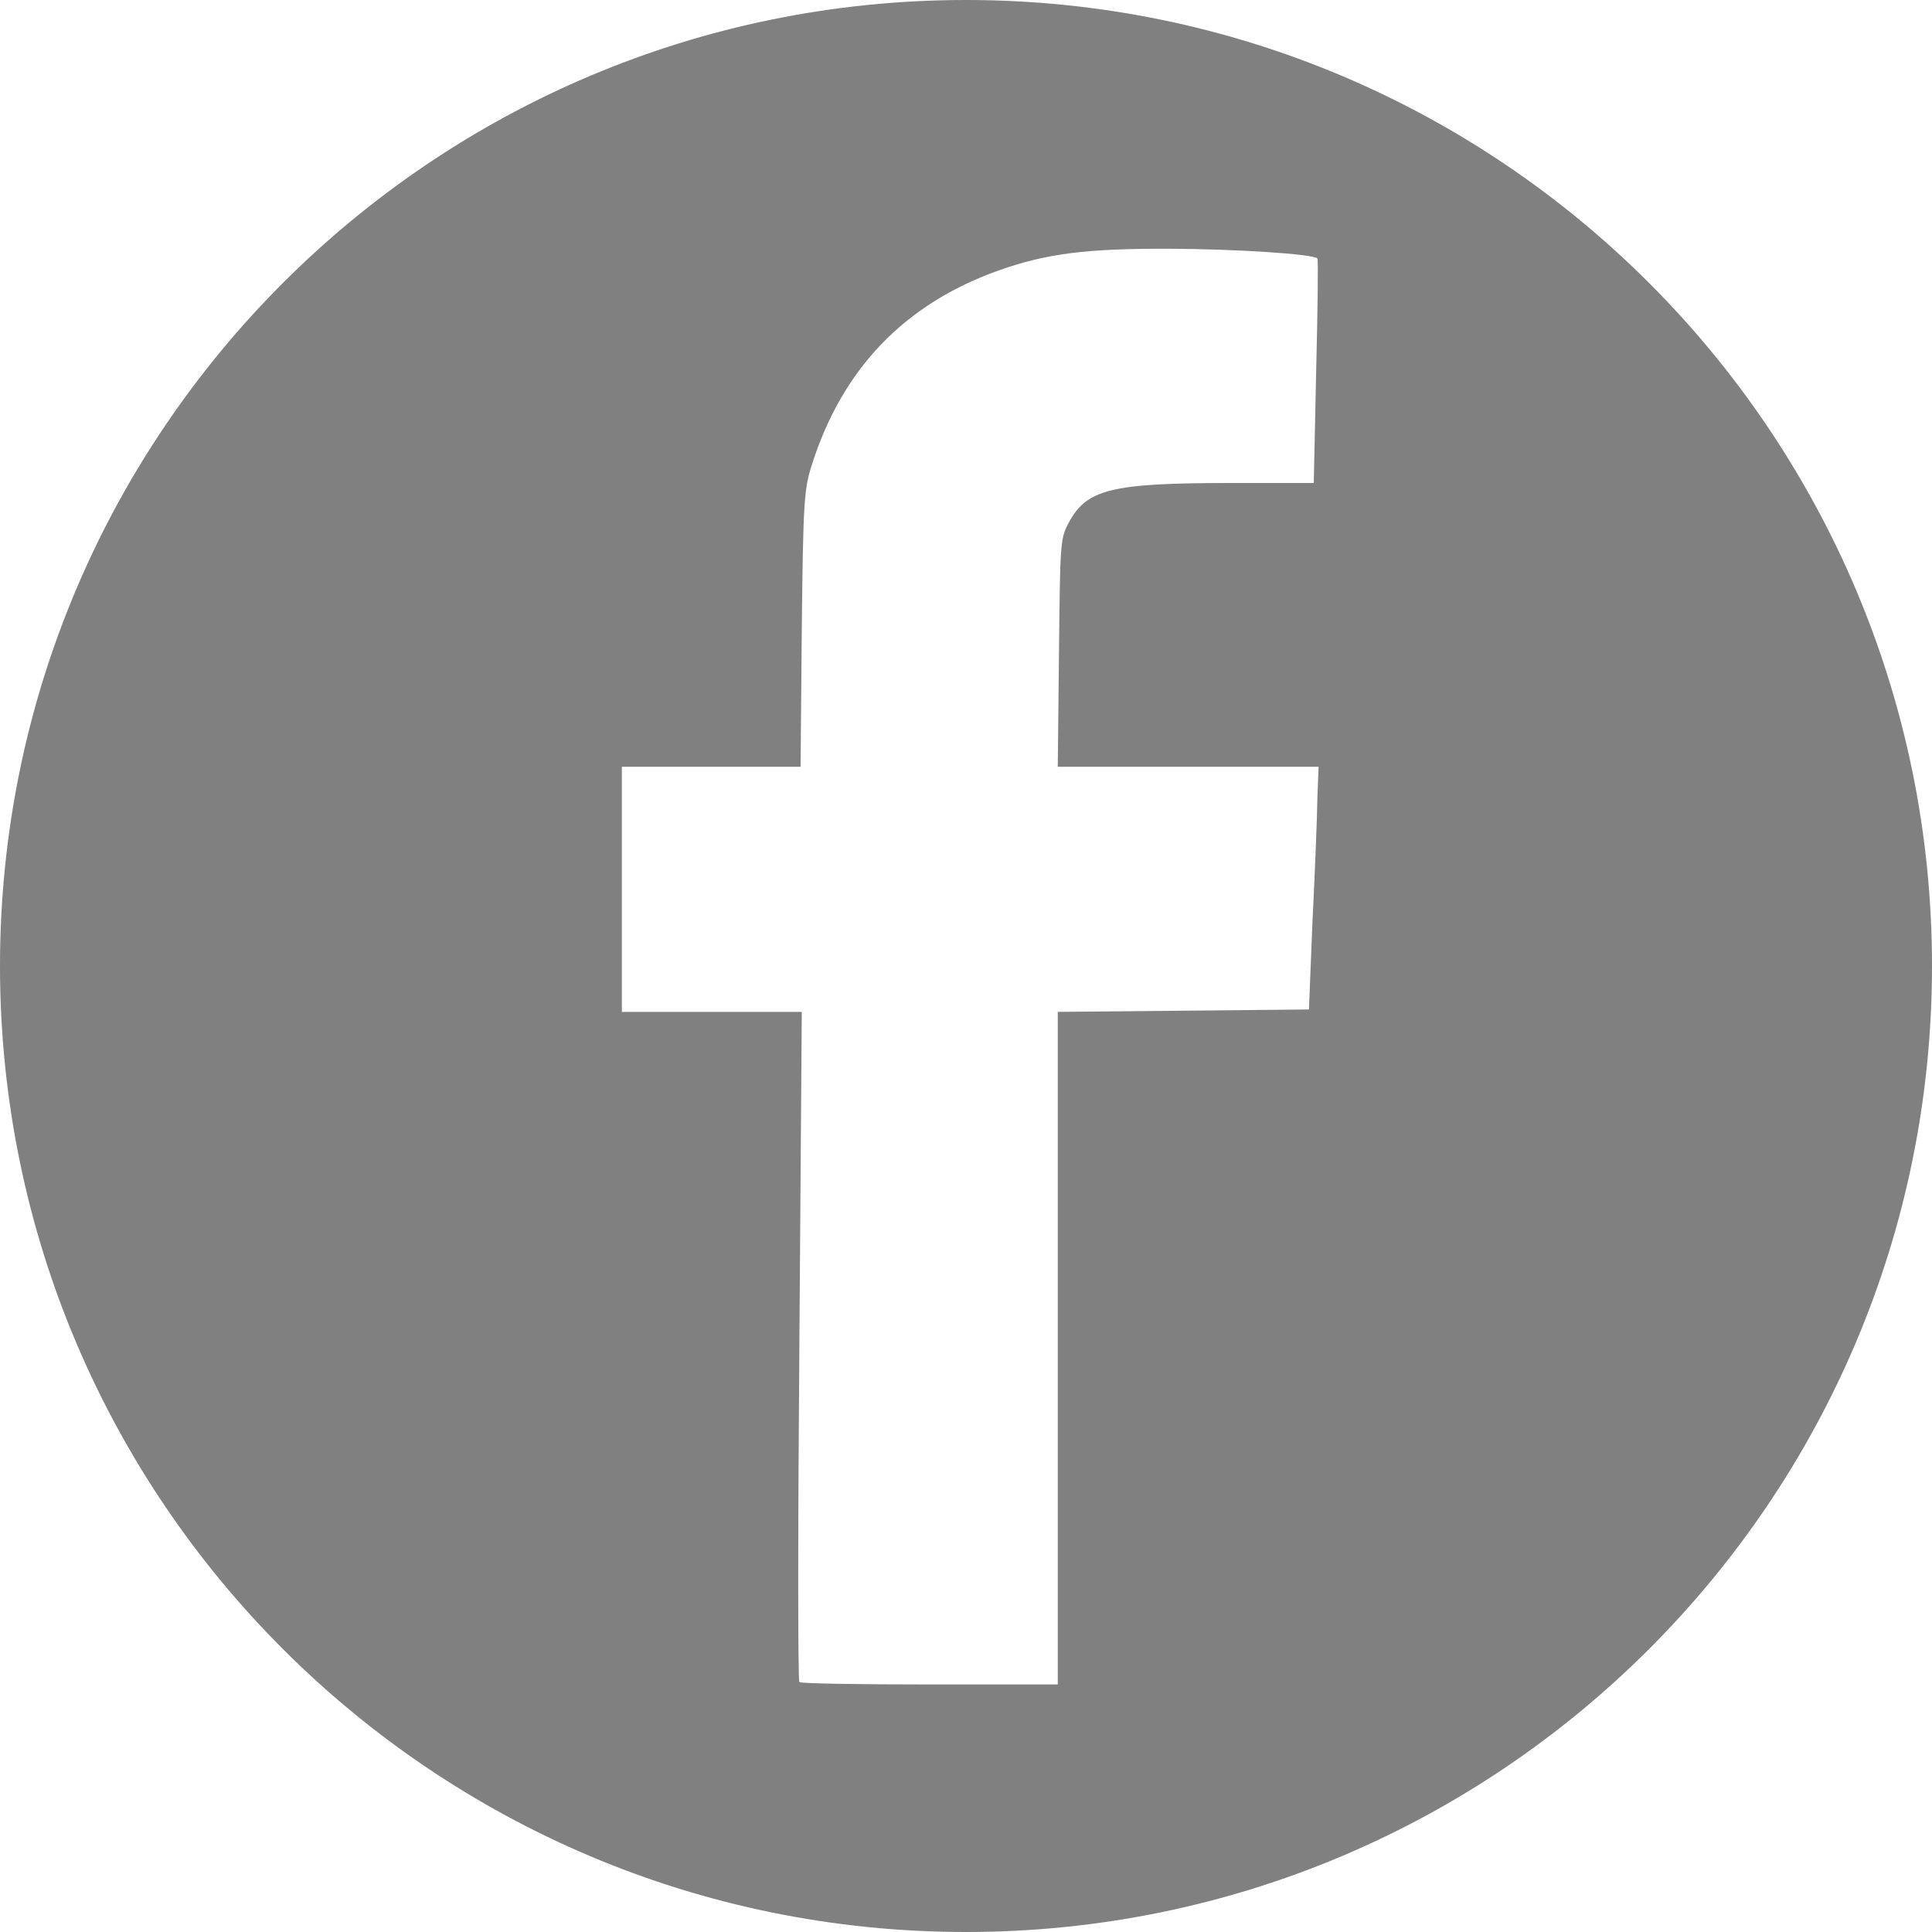
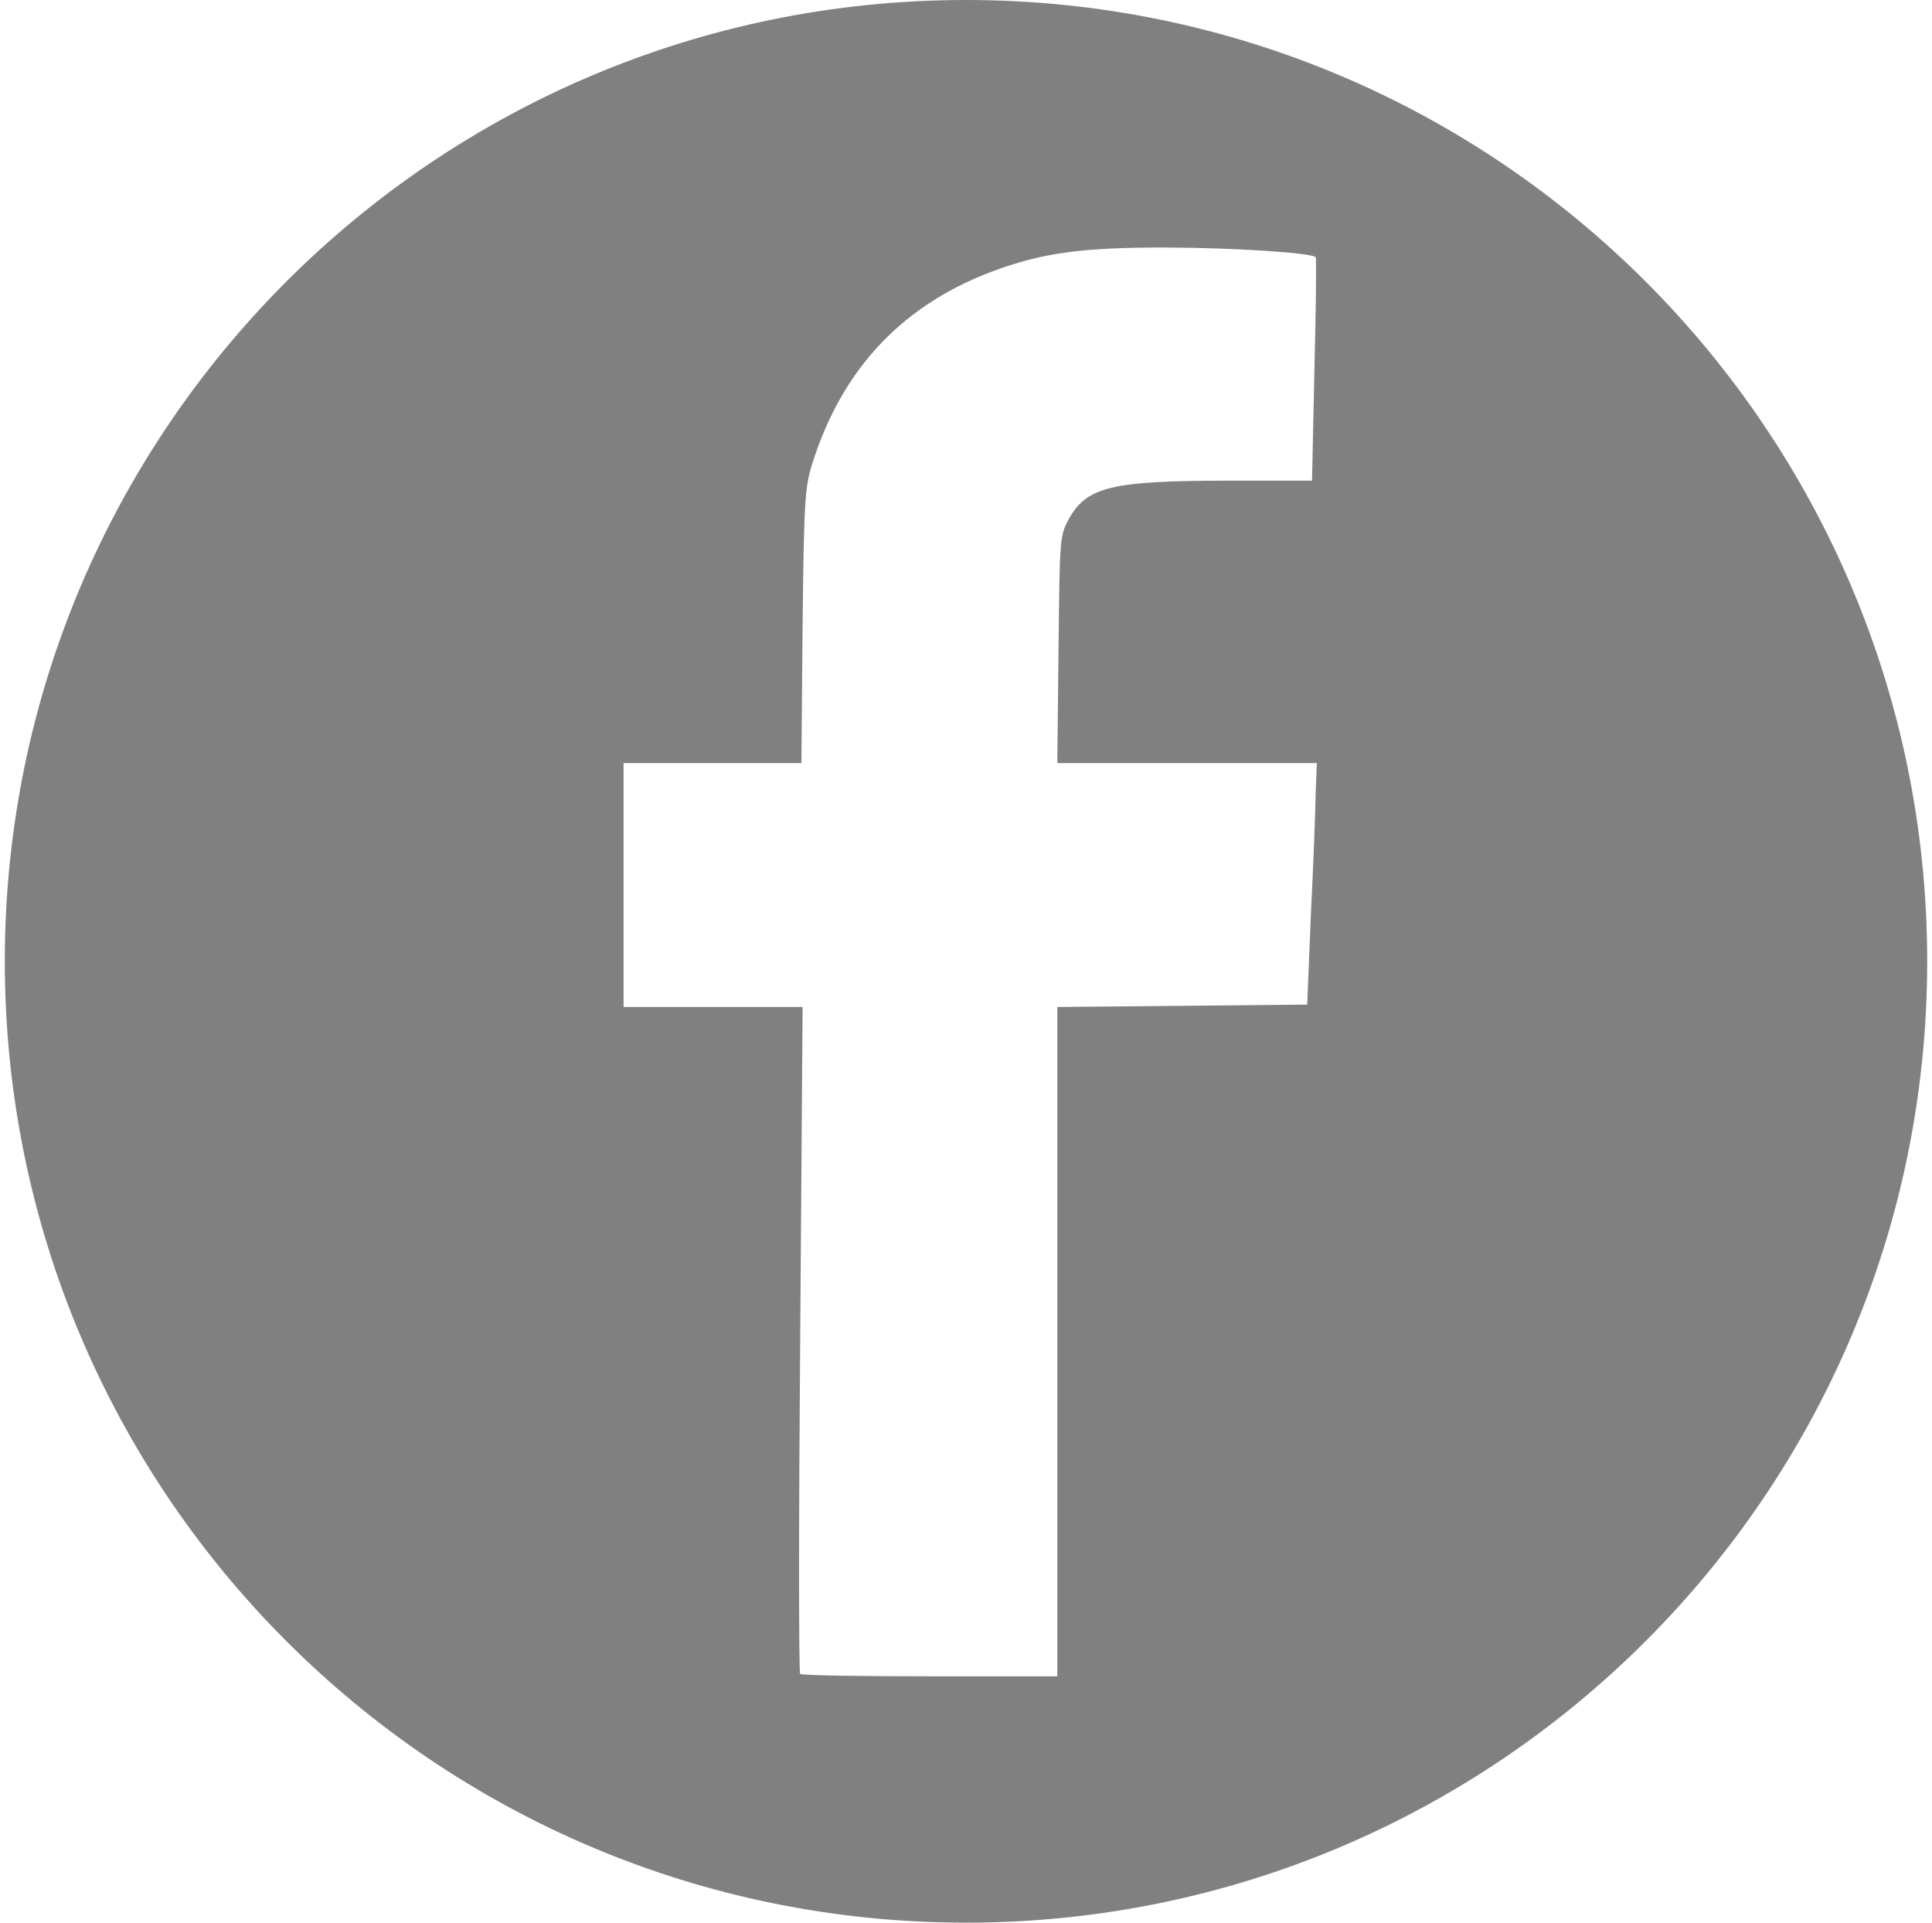
- <svg xmlns="http://www.w3.org/2000/svg" width="200px" height="200px" viewBox="0 0 200 200" version="1.1">
+ <svg xmlns="http://www.w3.org/2000/svg" width="201px" height="200px" viewBox="0 0 201 200" version="1.1">
  <description>Created with Sketch (http://www.bohemiancoding.com/sketch)</description>
  <defs />
  <g id="Page 1" stroke="none" stroke-width="1" fill="none" fill-rule="evenodd">
-     <path d="M100,0 C44.771,0 0,44.771 0,100 C0,155.229 44.771,200 100,200 C155.229,200 200,155.229 200,100 C200,44.771 155.229,0 100,0 L100,0 L100,0 Z M121,25.75 C127.93,25.77 135.922,26.297 136.375,26.75 C136.473,26.848 136.408,32.038 136.25,38.375 L136,50 L127.25,50 C115.017,50.012 112.485,50.644 110.625,54.125 C109.747,55.768 109.744,56.281 109.625,67.625 L109.5,79.375 L123,79.375 L136.5,79.375 L136.375,82.625 C136.353,84.453 136.129,90.155 135.875,95.25 L135.5,104.5 L122.5,104.625 L109.5,104.75 L109.5,139.625 L109.5,174.375 L96.25,174.375 C88.977,174.375 82.907,174.282 82.75,174.125 C82.593,173.968 82.594,158.254 82.75,139.25 L83,104.75 L73.75,104.75 L64.375,104.75 L64.375,92 L64.375,79.375 L73.625,79.375 L82.875,79.375 L83,65.125 C83.142,52.117 83.231,50.703 84,48.25 C87.14,38.235 93.6,31.475 103.375,28 C108.374,26.223 112.554,25.725 121,25.75 L121,25.75 L121,25.75 Z M121,25.75" id="Facebook" fill="#808080" />
+     <path d="M100.5,0 C45.271,0 0.5,44.771 0.5,100 C0.5,155.229 45.271,200 100.5,200 C155.729,200 200.5,155.229 200.5,100 C200.5,44.771 155.729,0 100.5,0 L100.5,0 L100.5,0 Z M121.5,25.75 C128.43,25.77 136.422,26.297 136.875,26.75 C136.973,26.848 136.908,32.038 136.75,38.375 L136.5,50 L127.75,50 C115.517,50.012 112.985,50.644 111.125,54.125 C110.247,55.768 110.244,56.281 110.125,67.625 L110,79.375 L123.5,79.375 L137,79.375 L136.875,82.625 C136.853,84.453 136.629,90.155 136.375,95.25 L136,104.5 L123,104.625 L110,104.75 L110,139.625 L110,174.375 L96.75,174.375 C89.477,174.375 83.407,174.282 83.25,174.125 C83.093,173.968 83.094,158.254 83.25,139.25 L83.5,104.75 L74.25,104.75 L64.875,104.75 L64.875,92 L64.875,79.375 L74.125,79.375 L83.375,79.375 L83.5,65.125 C83.642,52.117 83.731,50.703 84.5,48.25 C87.64,38.235 94.1,31.475 103.875,28 C108.874,26.223 113.054,25.725 121.5,25.75 L121.5,25.75 L121.5,25.75 Z M121.5,25.75" id="Facebook" fill="#808080" />
  </g>
</svg>
